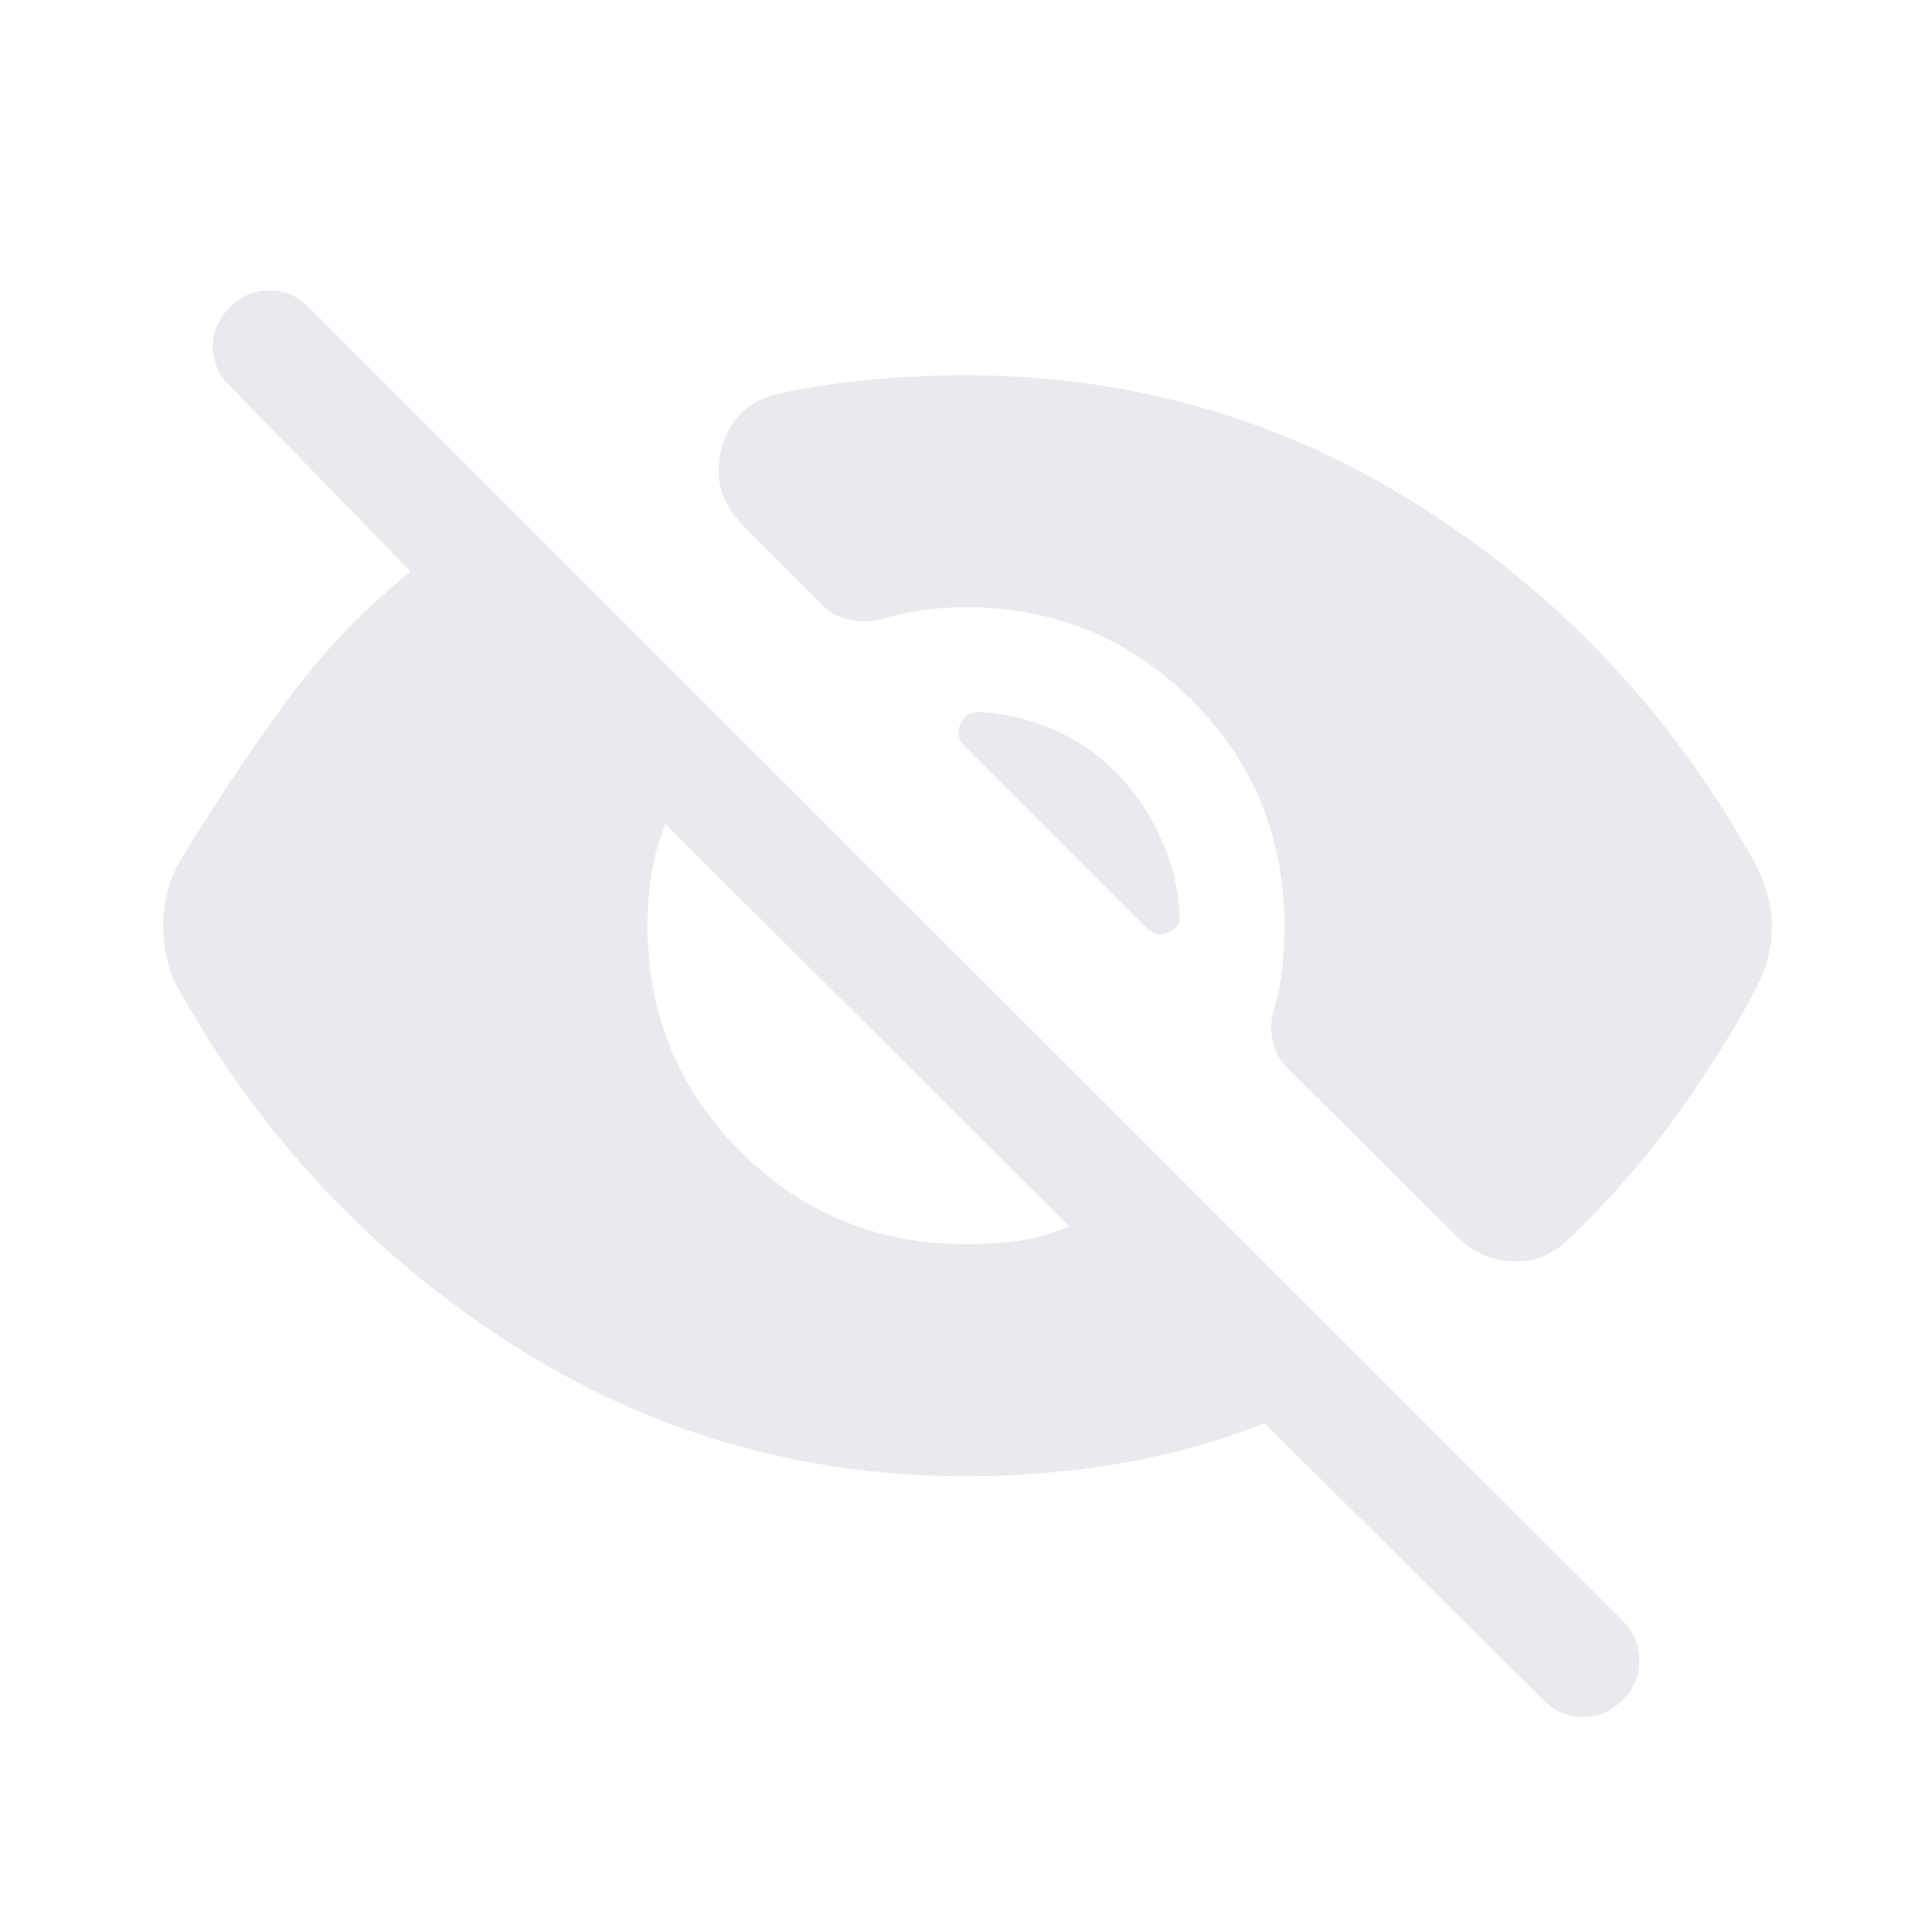
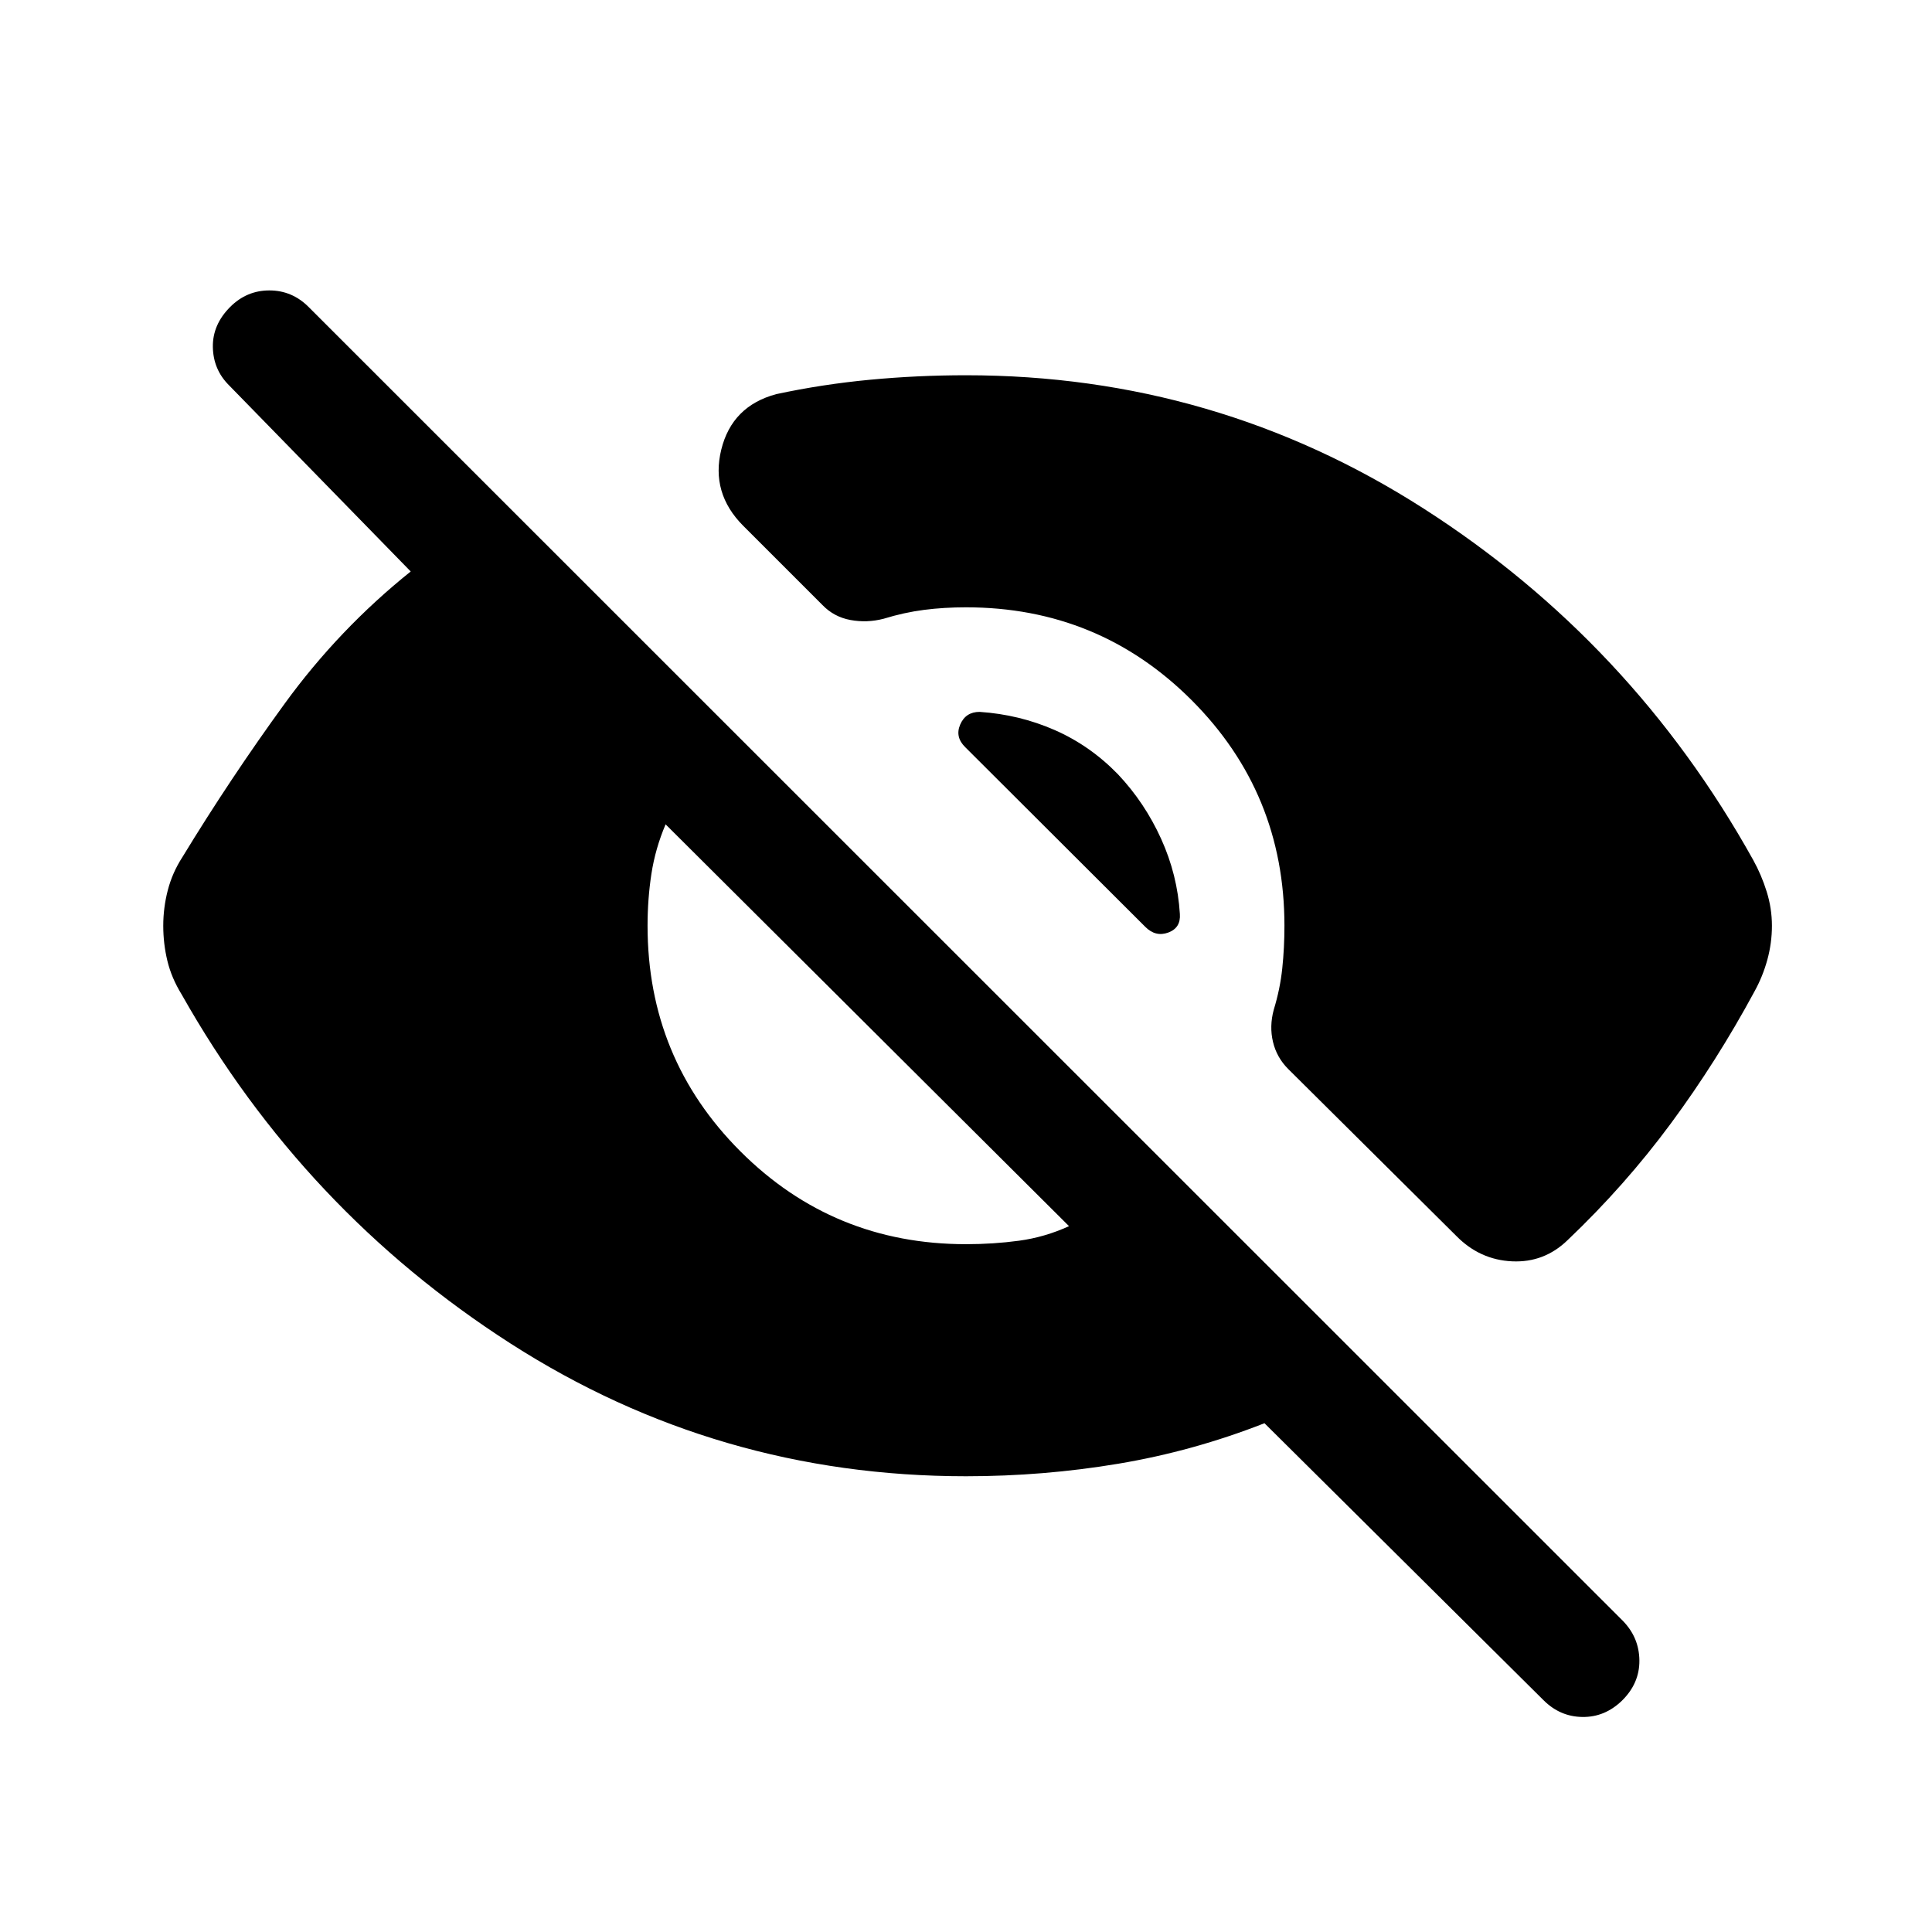
- <svg xmlns="http://www.w3.org/2000/svg" height="24px" viewBox="0 -960 960 960" width="24px" fill="#e8eaed">
+ <svg xmlns="http://www.w3.org/2000/svg" height="24px" viewBox="0 -960 960 960" width="24px" fill="currentColor">
  <path d="M766.96-115.19 628.31-252.81q-35.39 13.89-72.58 20.12T480-226.46q-123.58 0-226.35-65.98-102.76-65.98-163.42-173.48-5-8.12-7.06-16.64-2.05-8.52-2.05-17.44 0-8.92 2.25-17.63 2.25-8.72 7.25-16.45 23.92-39.27 50.84-76.3 26.93-37.04 62.62-65.66l-90.31-92.54q-7.81-7.8-8-18.96-.19-11.15 8.62-19.96 8.19-8.19 19.46-8.19 11.27 0 19.46 8.19l653.07 652.88q8.12 8.31 8.22 19.72.09 11.4-8.72 20.01-8.5 8.2-19.61 8.04-11.12-.15-19.31-8.34ZM480-341.77q13.62 0 26.38-1.73 12.77-1.73 24.81-7.23L330.73-550.39q-5.11 12.04-7.04 24.56-1.92 12.52-1.92 25.83 0 65.96 46.13 112.1 46.14 46.13 112.1 46.13Zm0-431.77q124.08 0 227.48 66.29 103.4 66.29 163.67 174.56 4.12 7.42 6.71 15.75 2.6 8.32 2.6 16.94 0 8.62-2.29 16.94-2.29 8.33-6.4 15.75-18.73 34.69-41.52 65.54-22.79 30.85-51.25 57.92-11.65 11.35-27.67 10.6-16.02-.75-27.68-12.6l-83.54-82.96q-5.73-5.73-7.57-13.48-1.85-7.75.38-15.98 3.16-10.31 4.23-20.56 1.08-10.25 1.08-21.17 0-65.96-46.13-112.1-46.14-46.13-112.1-46.13-10.92 0-20.83 1.27-9.9 1.27-20.13 4.42-8.23 2.12-16.42.62-8.2-1.5-13.93-7.43l-39.34-39.34q-16.27-16.27-10.95-37.91 5.33-21.63 27.29-27.55 23-4.93 46.66-7.16 23.65-2.23 47.65-2.23Zm75.54 198.31q13.27 14.08 21.4 32 8.14 17.92 9.33 37.38.5 6.93-5.77 9.23-6.27 2.31-11.38-2.8l-89.39-89.2q-5.31-5.11-2.6-11.38 2.72-6.27 9.64-6.27 19.69 1.31 37.29 9.02 17.59 7.71 31.48 22.02Z" />
</svg>
